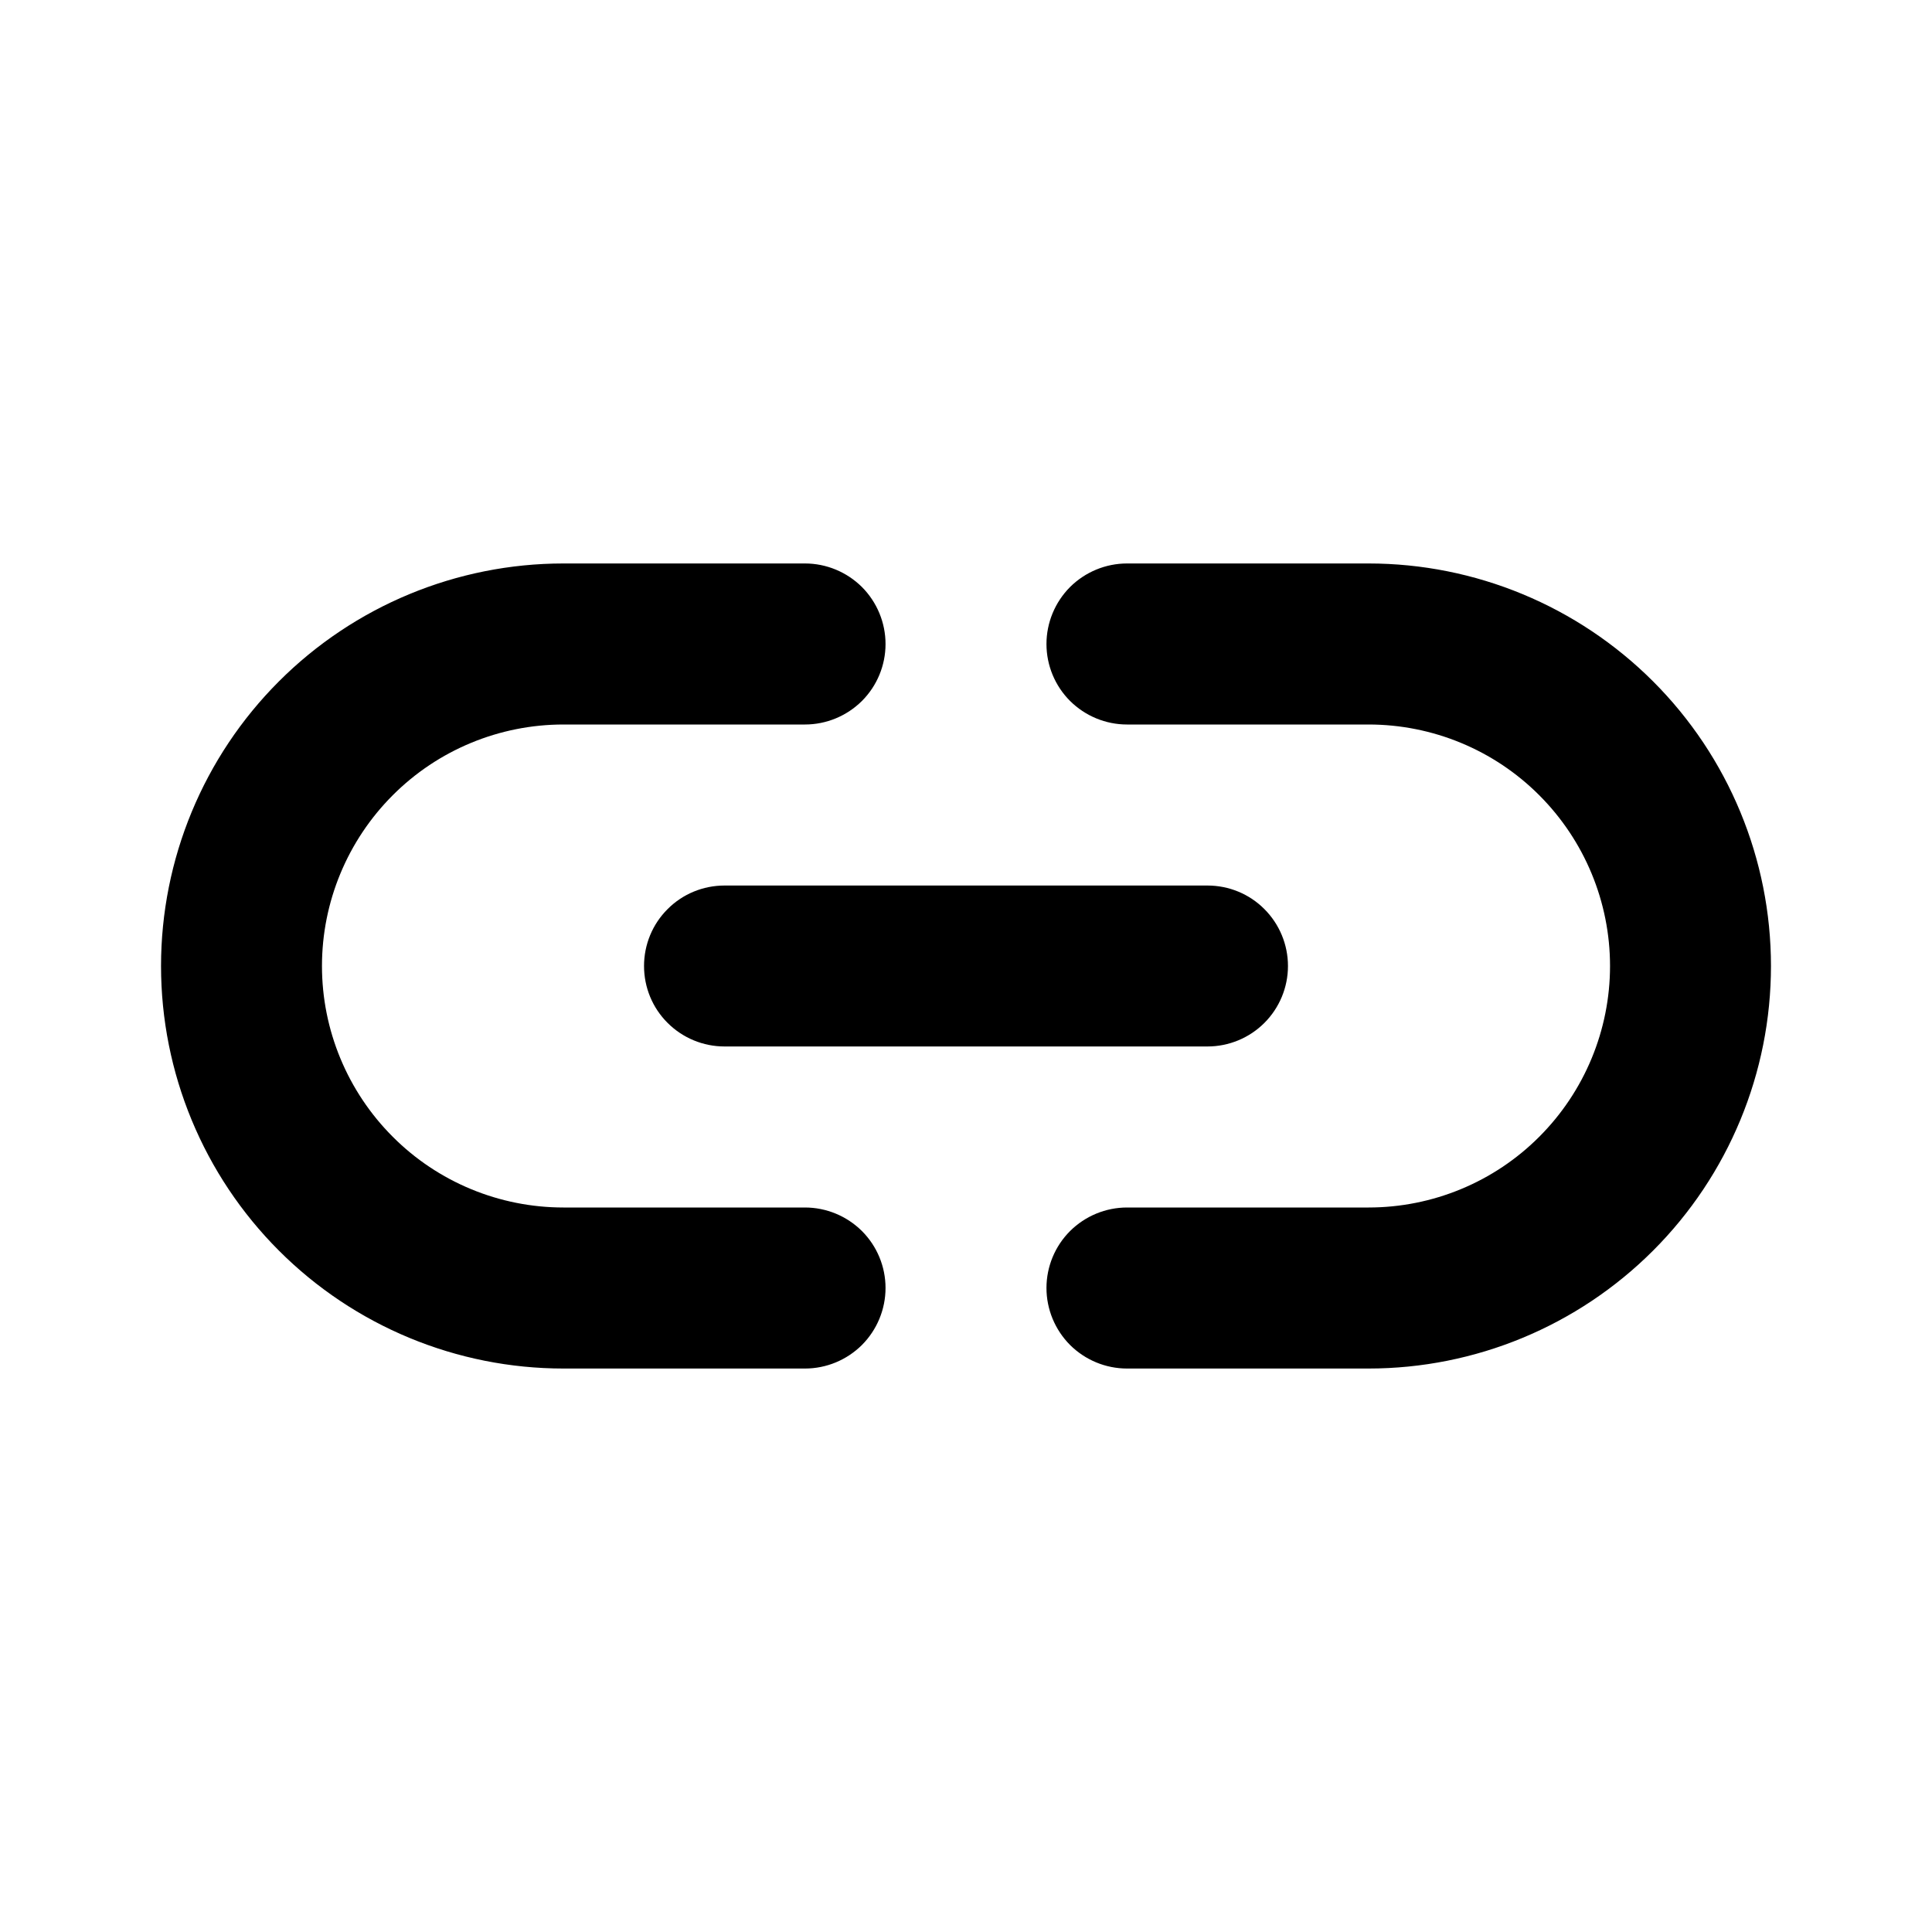
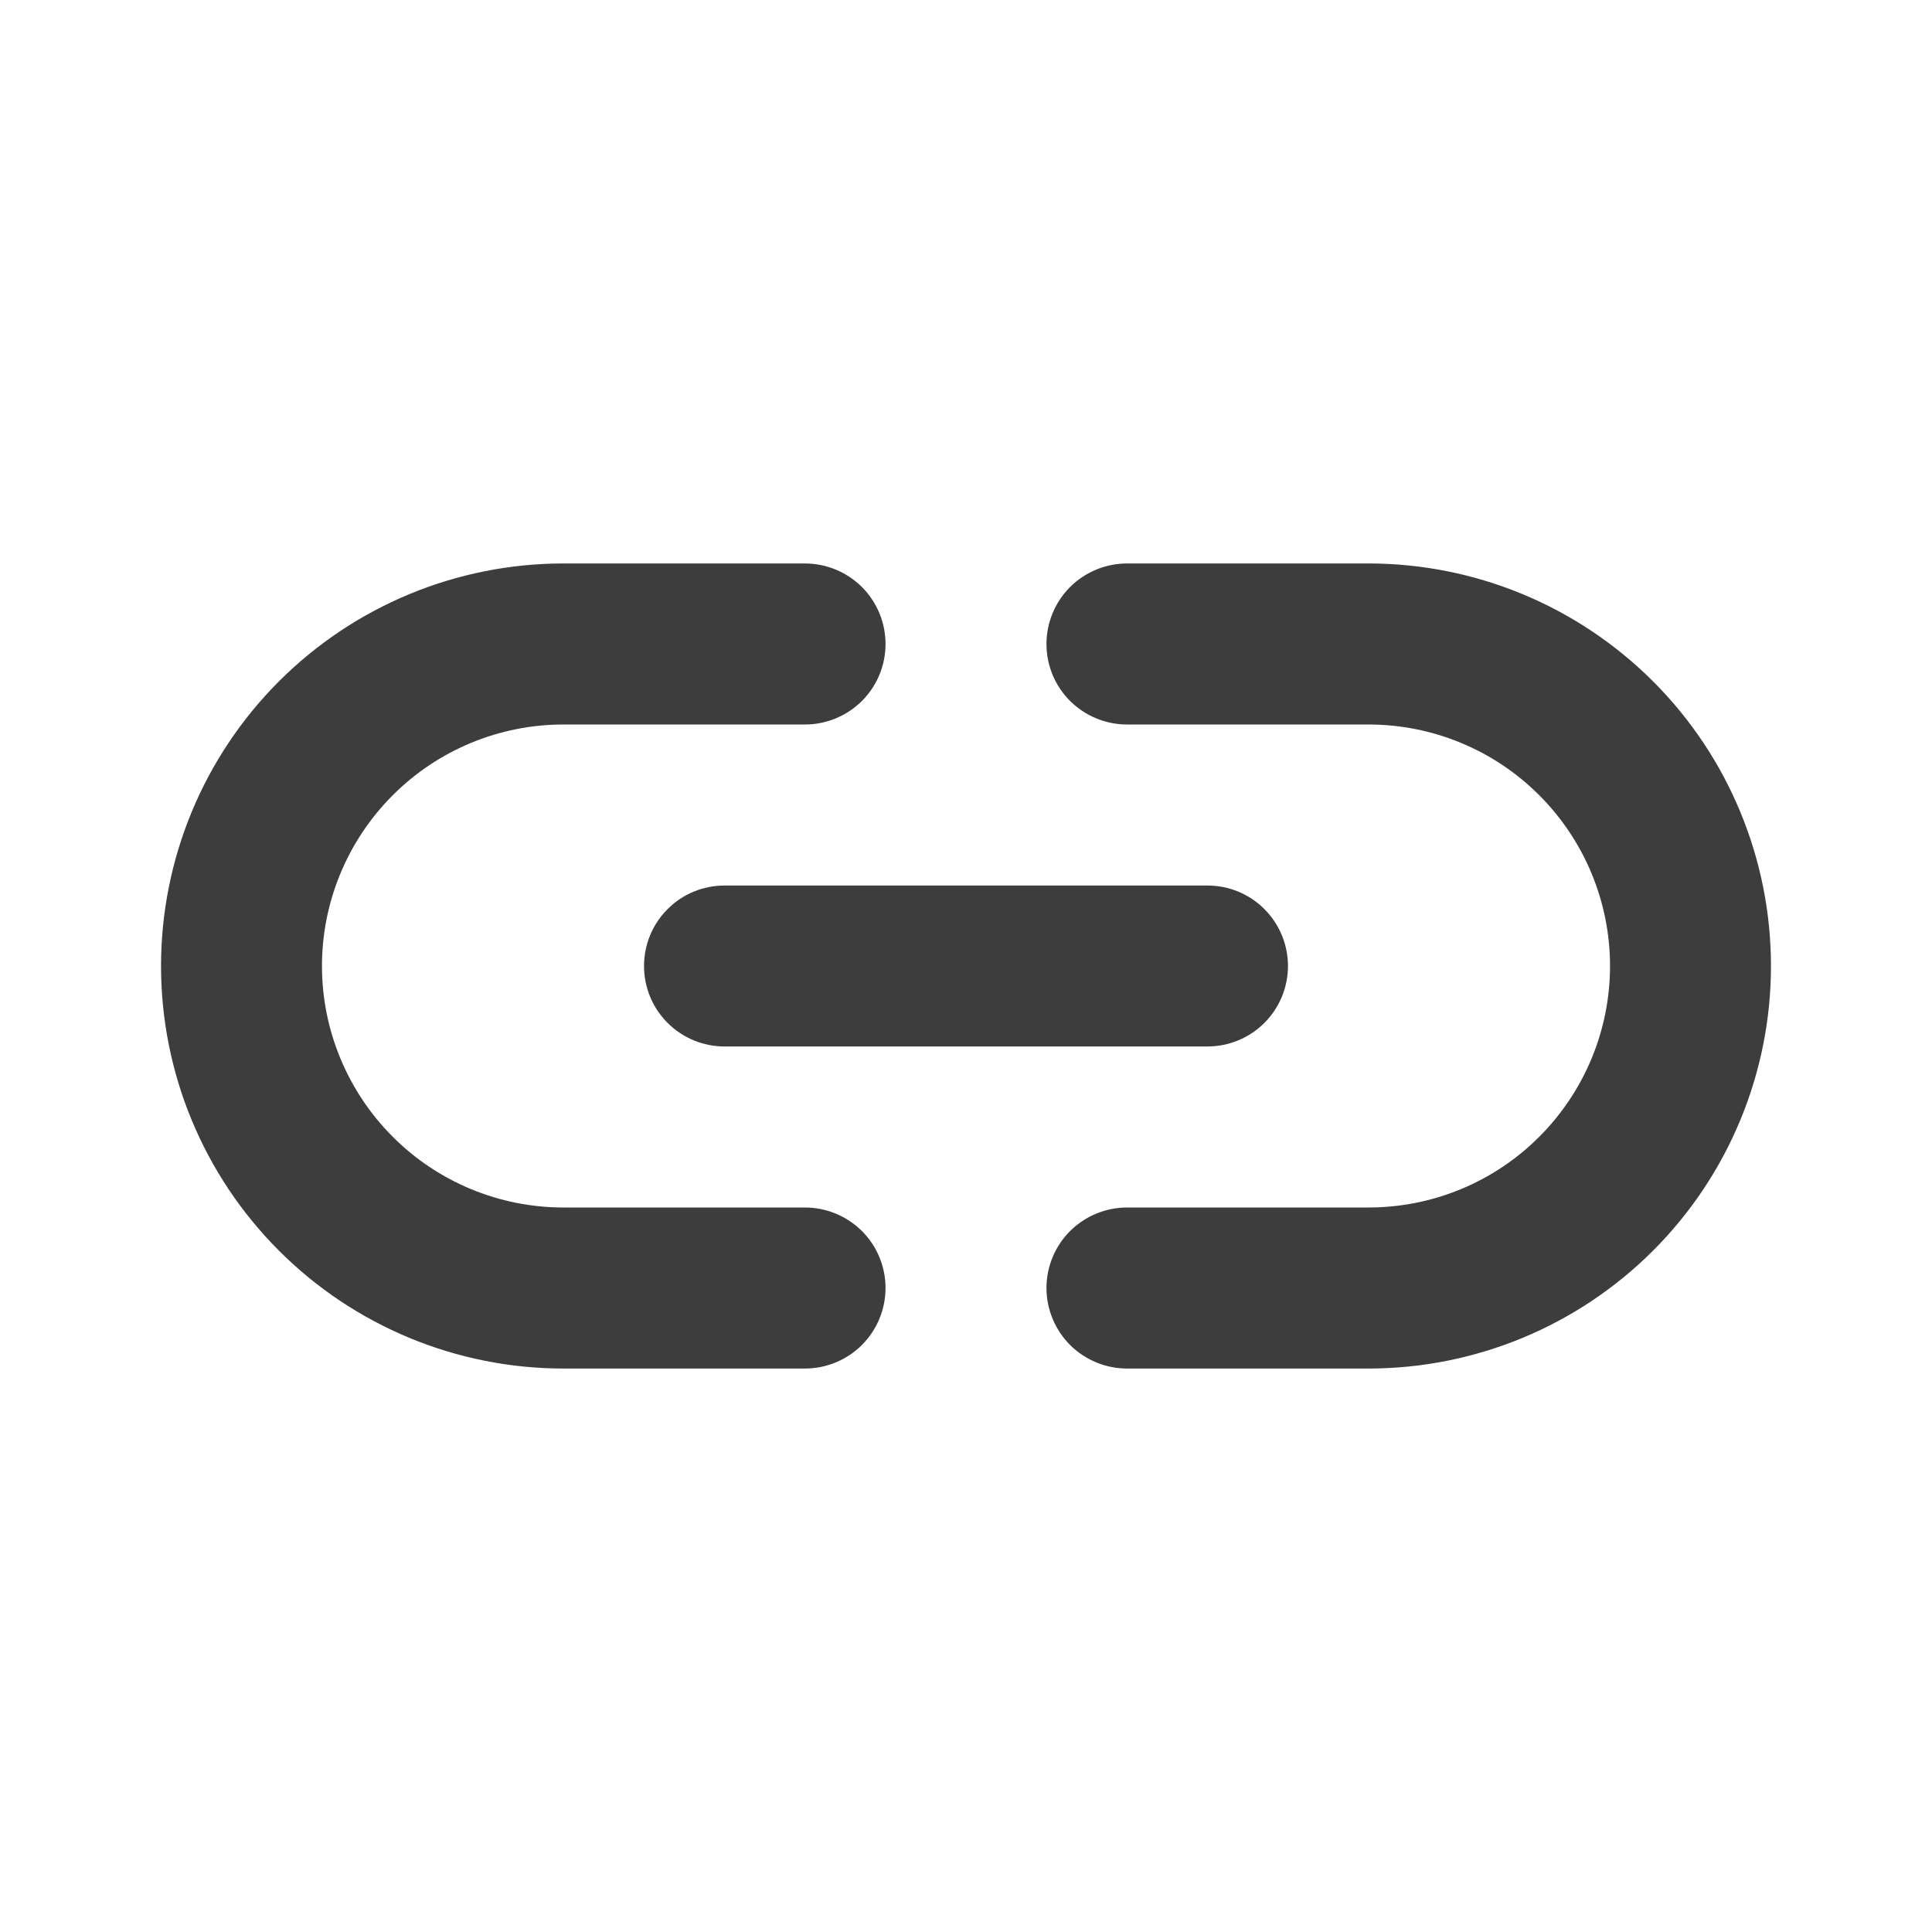
- <svg xmlns="http://www.w3.org/2000/svg" id="link" viewBox="0 0 20 20">
-   <path d="M6.667 10C6.667 10.221 6.754 10.433 6.911 10.589C7.067 10.745 7.279 10.833 7.5 10.833H12.5C12.721 10.833 12.933 10.745 13.089 10.589C13.245 10.433 13.333 10.221 13.333 10C13.333 9.779 13.245 9.567 13.089 9.411C12.933 9.254 12.721 9.167 12.5 9.167H7.5C7.279 9.167 7.067 9.254 6.911 9.411C6.754 9.567 6.667 9.779 6.667 10ZM8.333 12.5H5.833C5.17 12.5 4.534 12.237 4.066 11.768C3.597 11.299 3.333 10.663 3.333 10C3.333 9.337 3.597 8.701 4.066 8.232C4.534 7.763 5.17 7.5 5.833 7.5H8.333C8.554 7.5 8.766 7.412 8.923 7.256C9.079 7.1 9.167 6.888 9.167 6.667C9.167 6.446 9.079 6.234 8.923 6.077C8.766 5.921 8.554 5.833 8.333 5.833H5.833C4.728 5.833 3.668 6.272 2.887 7.054C2.106 7.835 1.667 8.895 1.667 10C1.667 11.105 2.106 12.165 2.887 12.946C3.668 13.728 4.728 14.167 5.833 14.167H8.333C8.554 14.167 8.766 14.079 8.923 13.923C9.079 13.766 9.167 13.554 9.167 13.333C9.167 13.112 9.079 12.9 8.923 12.744C8.766 12.588 8.554 12.5 8.333 12.5ZM14.167 5.833H11.667C11.446 5.833 11.234 5.921 11.077 6.077C10.921 6.234 10.833 6.446 10.833 6.667C10.833 6.888 10.921 7.1 11.077 7.256C11.234 7.412 11.446 7.5 11.667 7.5H14.167C14.83 7.5 15.466 7.763 15.934 8.232C16.403 8.701 16.667 9.337 16.667 10C16.667 10.663 16.403 11.299 15.934 11.768C15.466 12.237 14.83 12.5 14.167 12.5H11.667C11.446 12.5 11.234 12.588 11.077 12.744C10.921 12.9 10.833 13.112 10.833 13.333C10.833 13.554 10.921 13.766 11.077 13.923C11.234 14.079 11.446 14.167 11.667 14.167H14.167C15.272 14.167 16.331 13.728 17.113 12.946C17.894 12.165 18.333 11.105 18.333 10C18.333 8.895 17.894 7.835 17.113 7.054C16.331 6.272 15.272 5.833 14.167 5.833Z" />
+ <svg xmlns="http://www.w3.org/2000/svg" width="20" height="20" viewBox="0 0 20 20" fill="none">
+   <path d="M6.667 10C6.667 10.221 6.754 10.433 6.911 10.589C7.067 10.745 7.279 10.833 7.5 10.833H12.5C12.721 10.833 12.933 10.745 13.089 10.589C13.245 10.433 13.333 10.221 13.333 10C13.333 9.779 13.245 9.567 13.089 9.411C12.933 9.254 12.721 9.167 12.5 9.167H7.5C7.279 9.167 7.067 9.254 6.911 9.411C6.754 9.567 6.667 9.779 6.667 10ZM8.333 12.5H5.833C5.17 12.5 4.534 12.237 4.066 11.768C3.597 11.299 3.333 10.663 3.333 10C3.333 9.337 3.597 8.701 4.066 8.232C4.534 7.763 5.17 7.5 5.833 7.5H8.333C8.554 7.5 8.766 7.412 8.923 7.256C9.079 7.1 9.167 6.888 9.167 6.667C9.167 6.446 9.079 6.234 8.923 6.077C8.766 5.921 8.554 5.833 8.333 5.833H5.833C4.728 5.833 3.668 6.272 2.887 7.054C2.106 7.835 1.667 8.895 1.667 10C1.667 11.105 2.106 12.165 2.887 12.946C3.668 13.728 4.728 14.167 5.833 14.167H8.333C8.554 14.167 8.766 14.079 8.923 13.923C9.079 13.766 9.167 13.554 9.167 13.333C9.167 13.112 9.079 12.9 8.923 12.744C8.766 12.588 8.554 12.5 8.333 12.5ZM14.167 5.833H11.667C11.446 5.833 11.234 5.921 11.077 6.077C10.921 6.234 10.833 6.446 10.833 6.667C10.833 6.888 10.921 7.1 11.077 7.256C11.234 7.412 11.446 7.5 11.667 7.5H14.167C14.83 7.5 15.466 7.763 15.934 8.232C16.403 8.701 16.667 9.337 16.667 10C16.667 10.663 16.403 11.299 15.934 11.768C15.466 12.237 14.83 12.5 14.167 12.5H11.667C11.446 12.5 11.234 12.588 11.077 12.744C10.921 12.9 10.833 13.112 10.833 13.333C10.833 13.554 10.921 13.766 11.077 13.923C11.234 14.079 11.446 14.167 11.667 14.167H14.167C15.272 14.167 16.331 13.728 17.113 12.946C17.894 12.165 18.333 11.105 18.333 10C18.333 8.895 17.894 7.835 17.113 7.054C16.331 6.272 15.272 5.833 14.167 5.833V5.833Z" fill="#3D3D3D" />
</svg>
